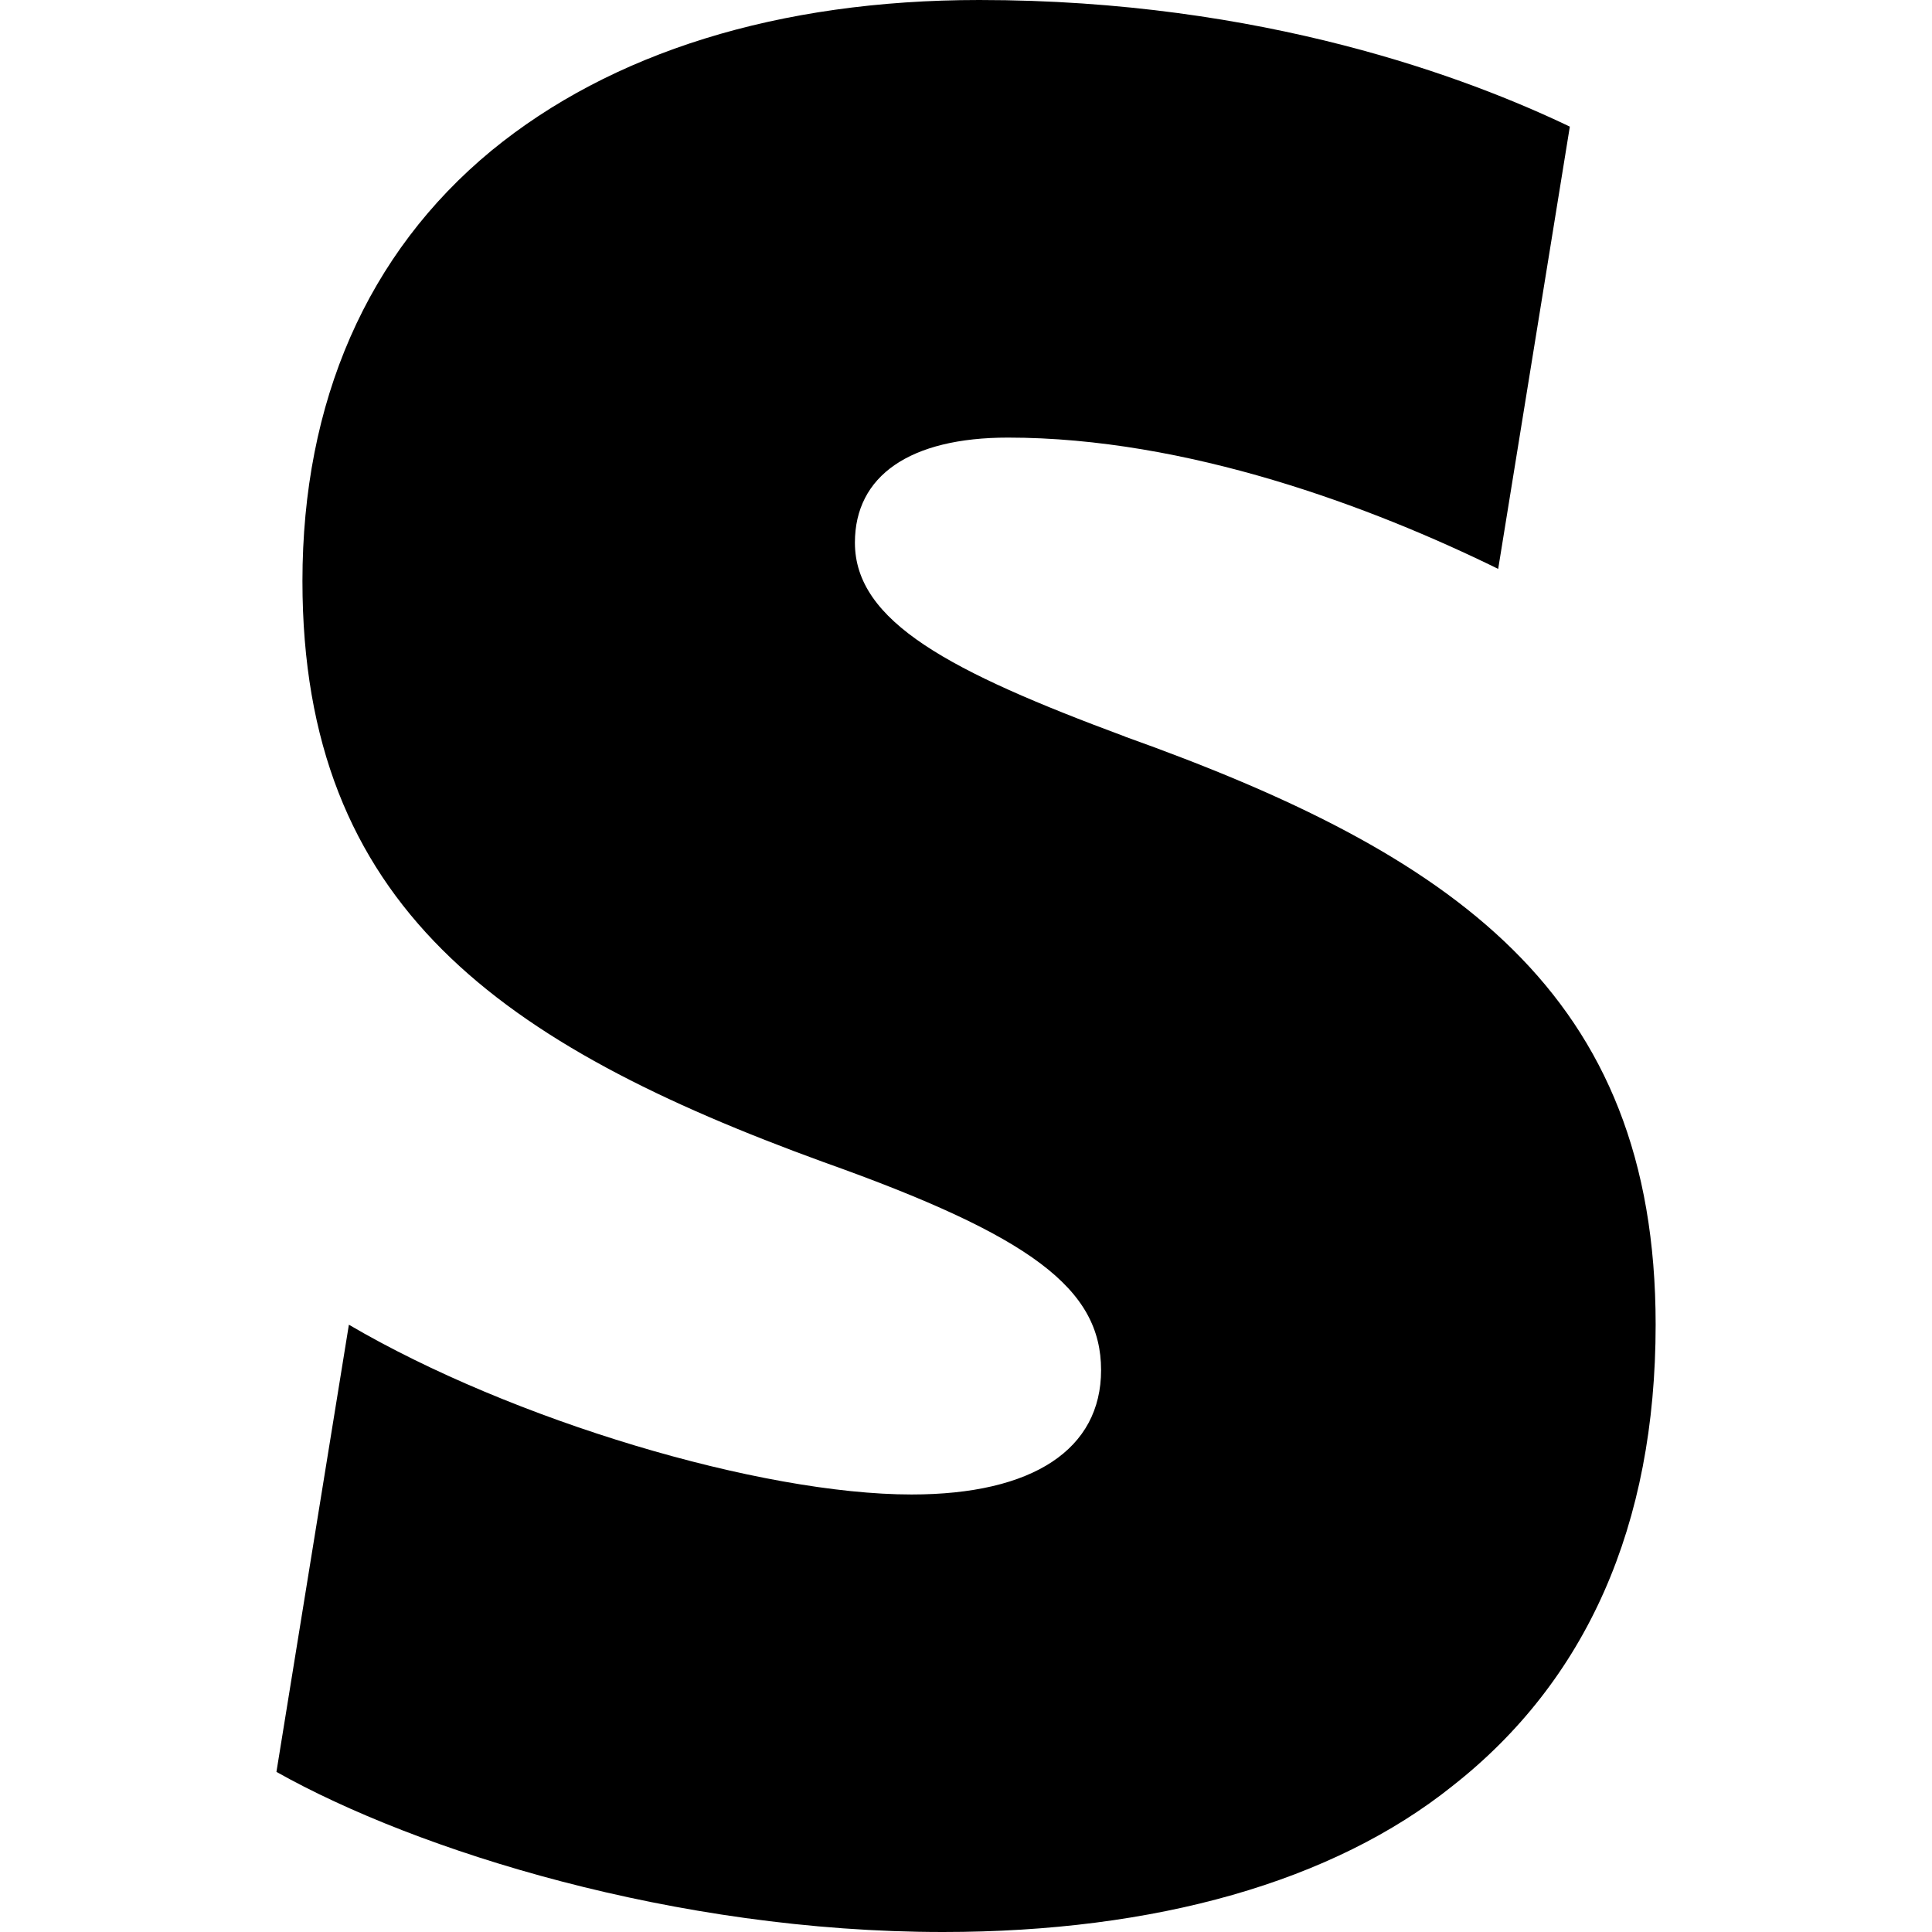
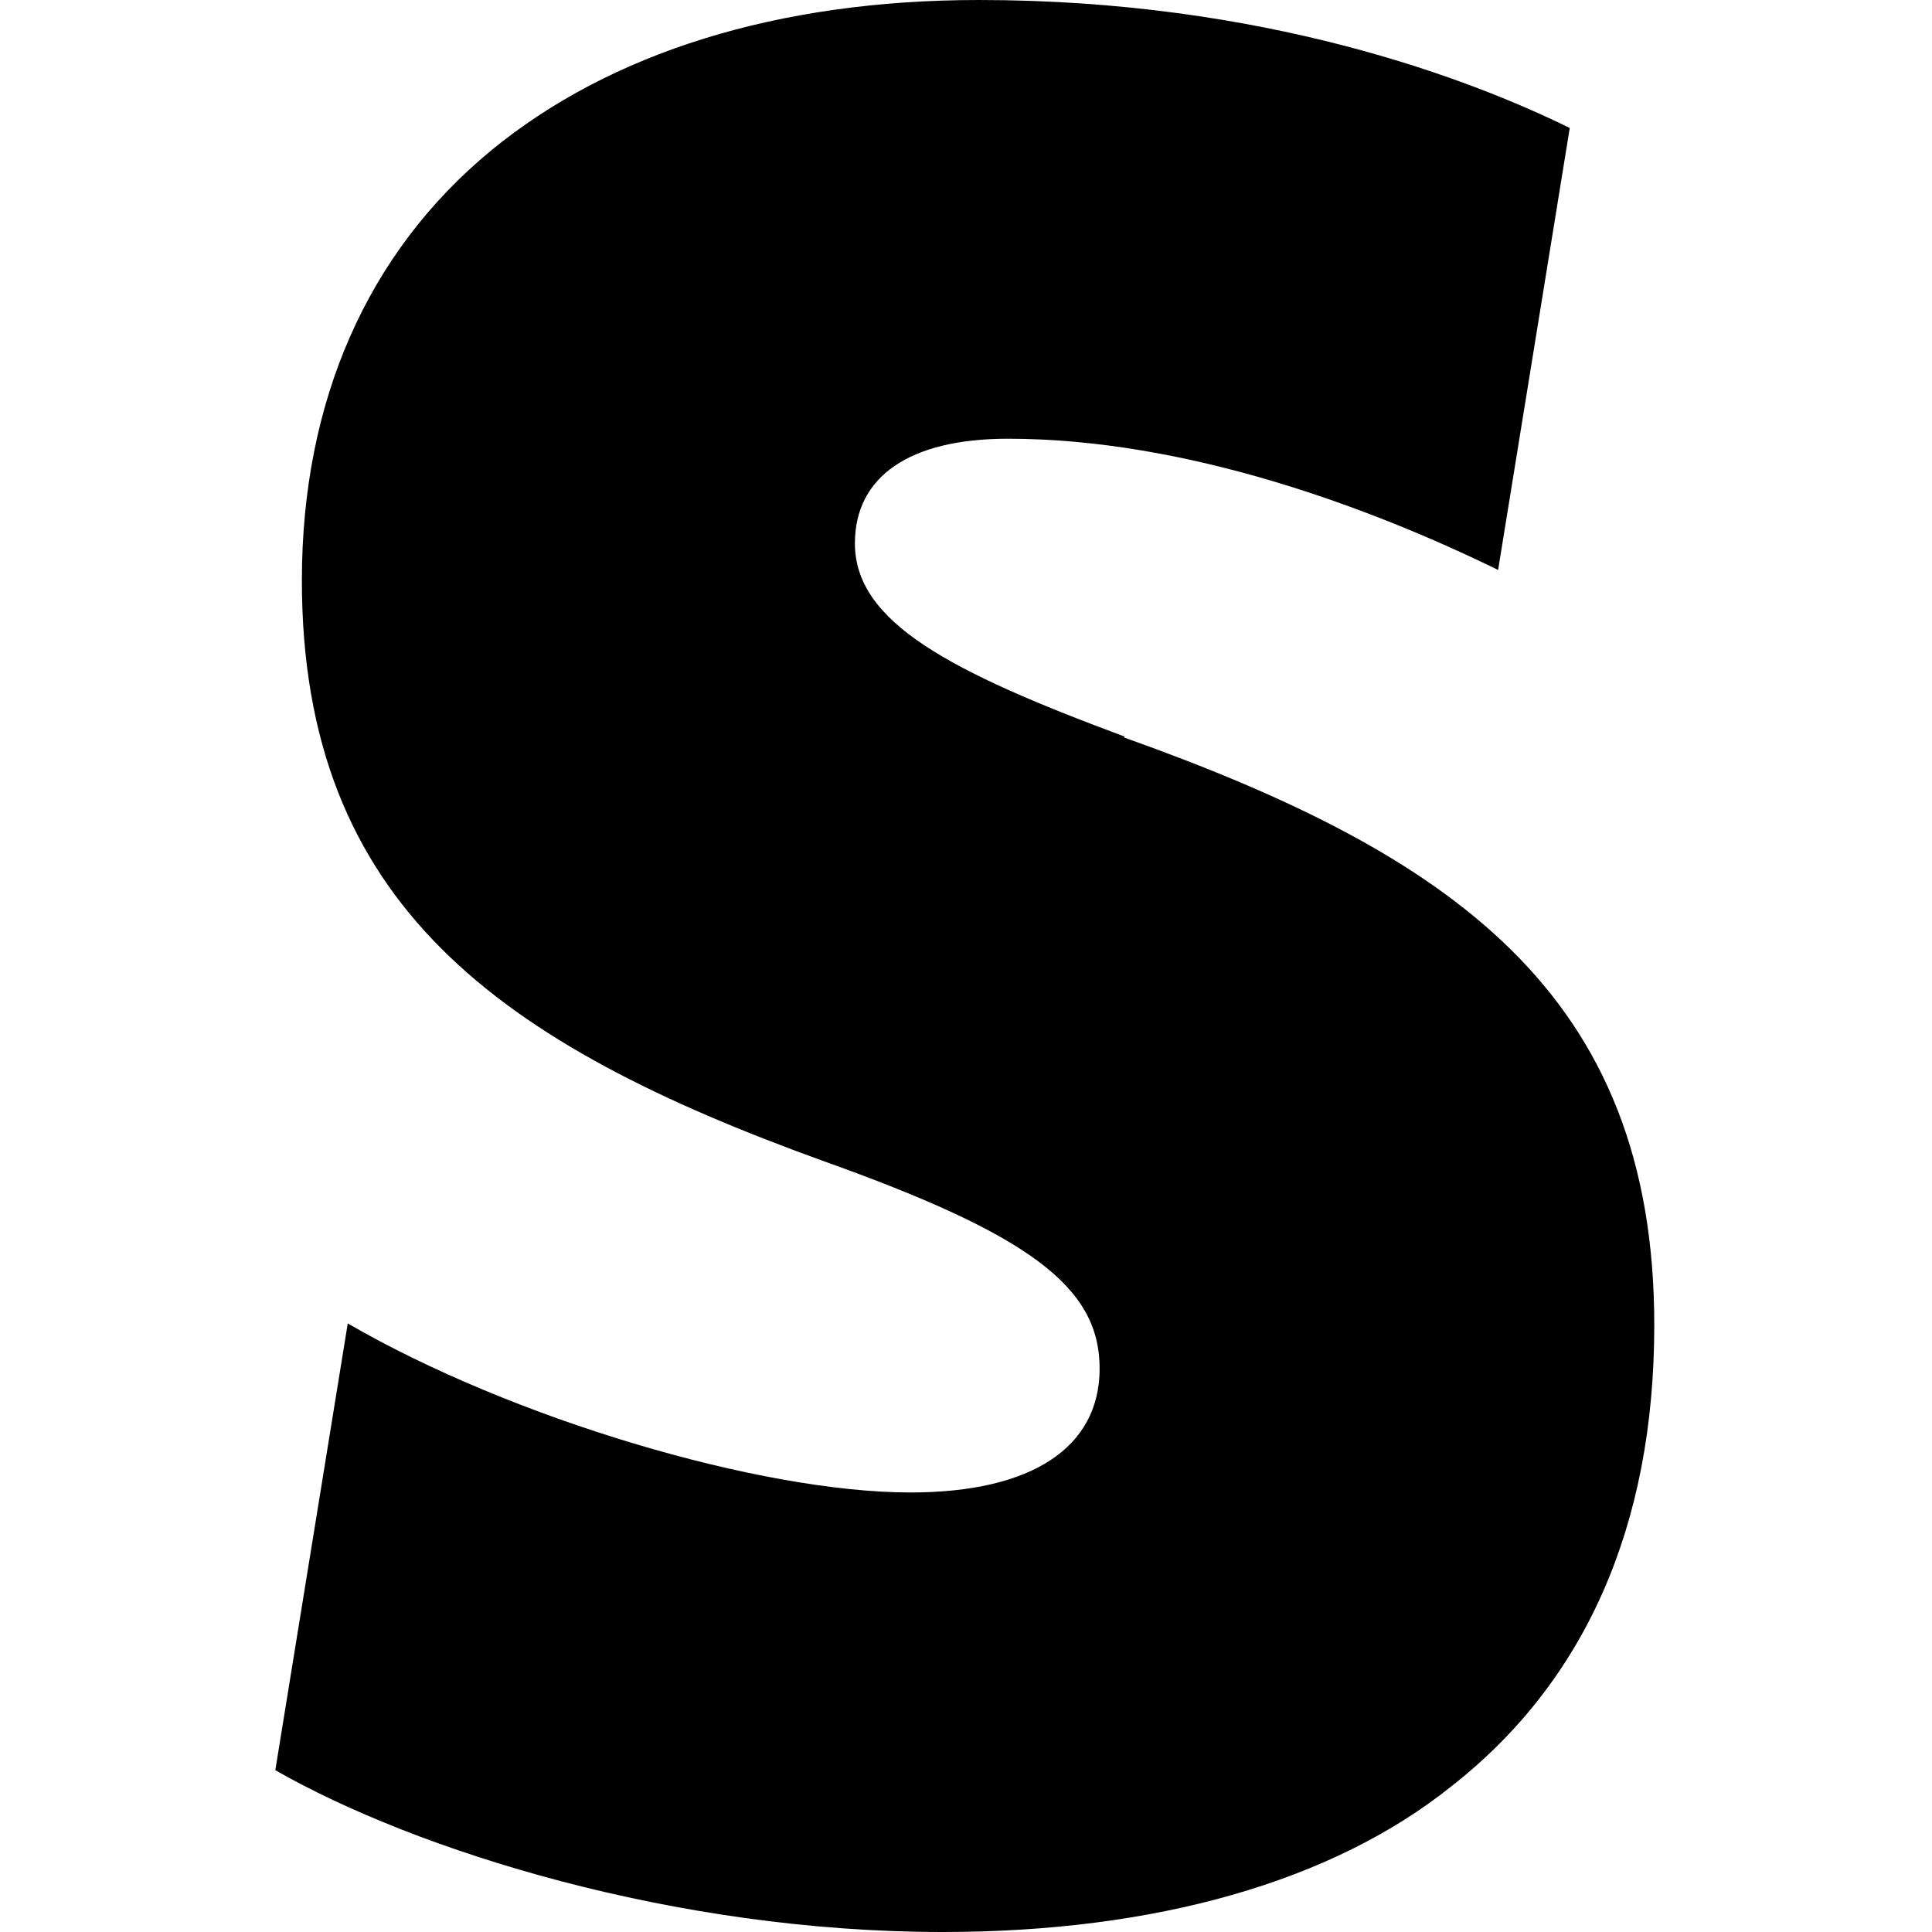
<svg xmlns="http://www.w3.org/2000/svg" role="img" viewBox="0 0 24 24">
-   <path d="M13.976 9.15c-2.172-.806-3.356-1.426-3.356-2.409 0-.831.683-1.305 1.901-1.305 2.227 0 4.515.858 6.09 1.631l.89-5.494C18.252.975 15.697 0 12.165 0 9.667 0 7.589.654 6.104 1.872 4.56 3.147 3.757 4.992 3.757 7.218c0 4.039 2.467 5.76 6.476 7.219 2.585.92 3.445 1.574 3.445 2.583 0 .98-.84 1.545-2.354 1.545-1.875 0-4.965-.921-6.99-2.109l-.9 5.555C5.175 22.99 8.385 24 11.714 24c2.641 0 4.843-.624 6.328-1.813 1.664-1.305 2.525-3.236 2.525-5.732 0-4.128-2.524-5.851-6.594-7.305h.003z" />
+   <path d="M13.97 9.15c-2.17-.806-3.35-1.42-3.35-2.40 0-.831.68-1.30 1.90-1.30 2.22 0 4.51.858 6.09 1.63l.89-5.49C18.25.975 15.69 0 12.16 0 9.66 0 7.58.654 6.10 1.87 4.56 3.14 3.75 4.99 3.75 7.21c0 4.03 2.46 5.76 6.47 7.21 2.58.92 3.44 1.57 3.44 2.58 0 .98-.84 1.54-2.35 1.54-1.87 0-4.96-.921-6.99-2.10l-.9 5.55C5.17 22.99 8.38 24 11.71 24c2.64 0 4.84-.624 6.32-1.81 1.66-1.30 2.52-3.23 2.52-5.73 0-4.12-2.52-5.85-6.59-7.30h.003z" />
</svg>
